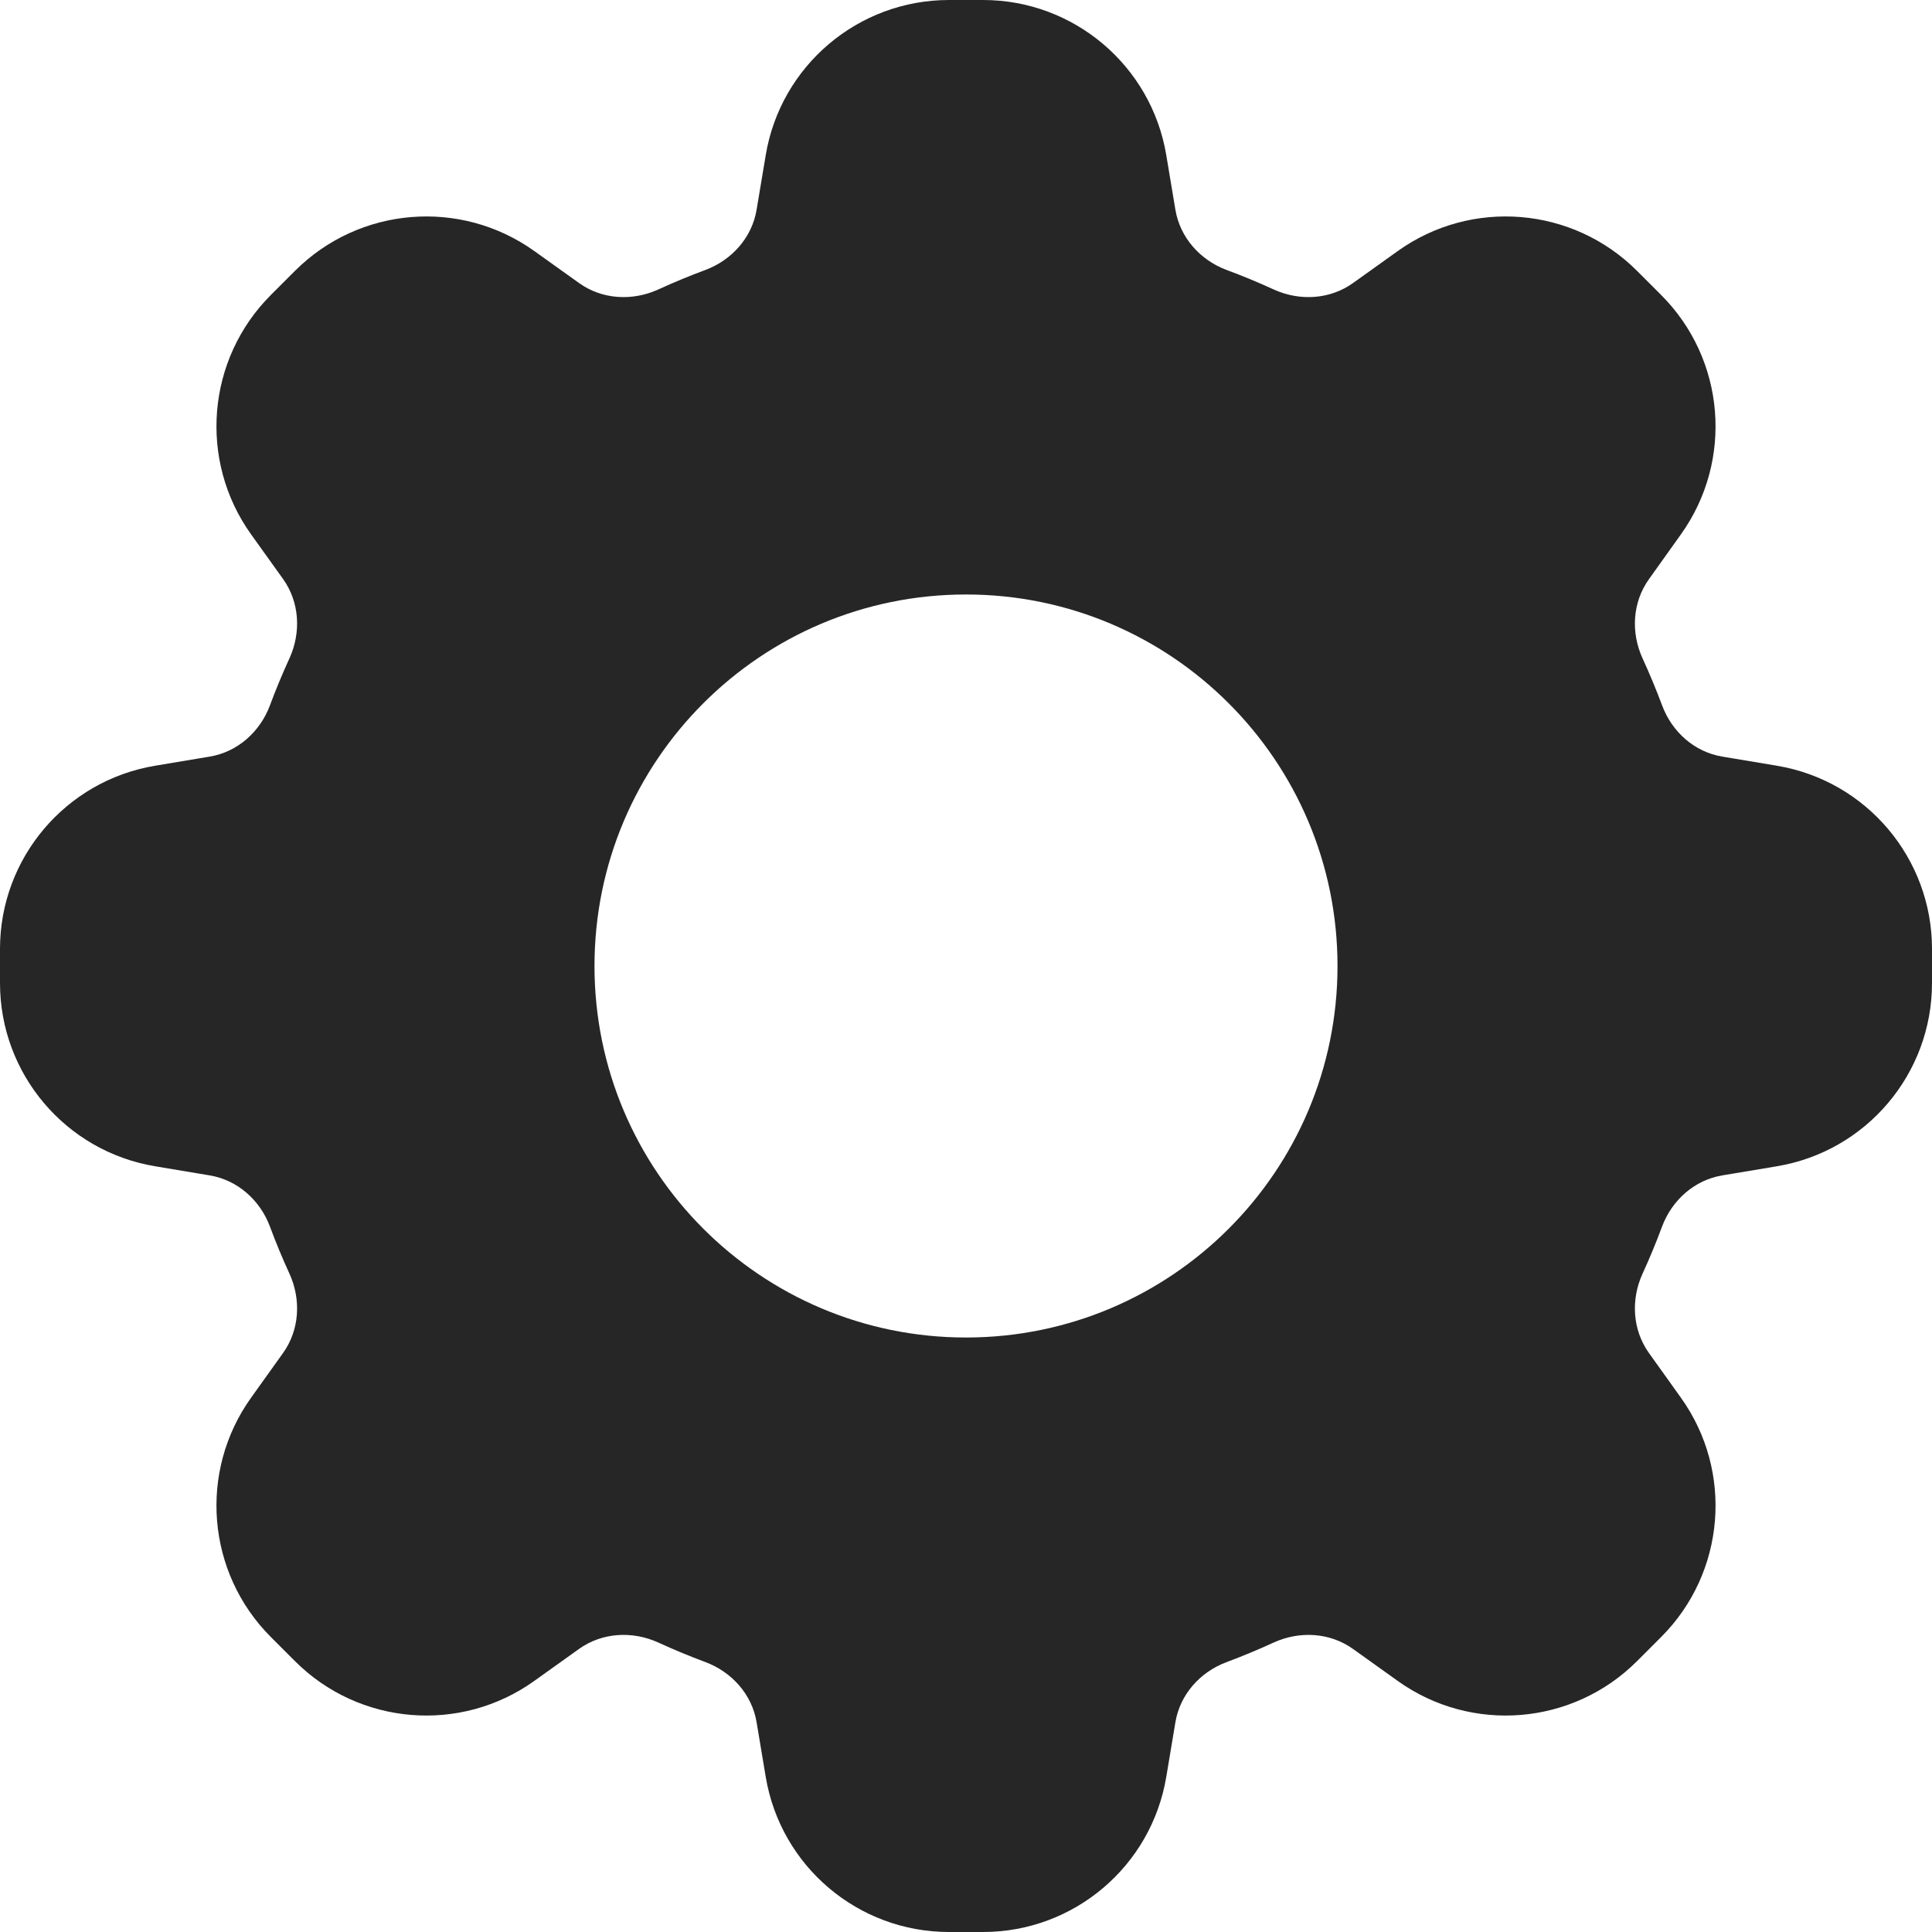
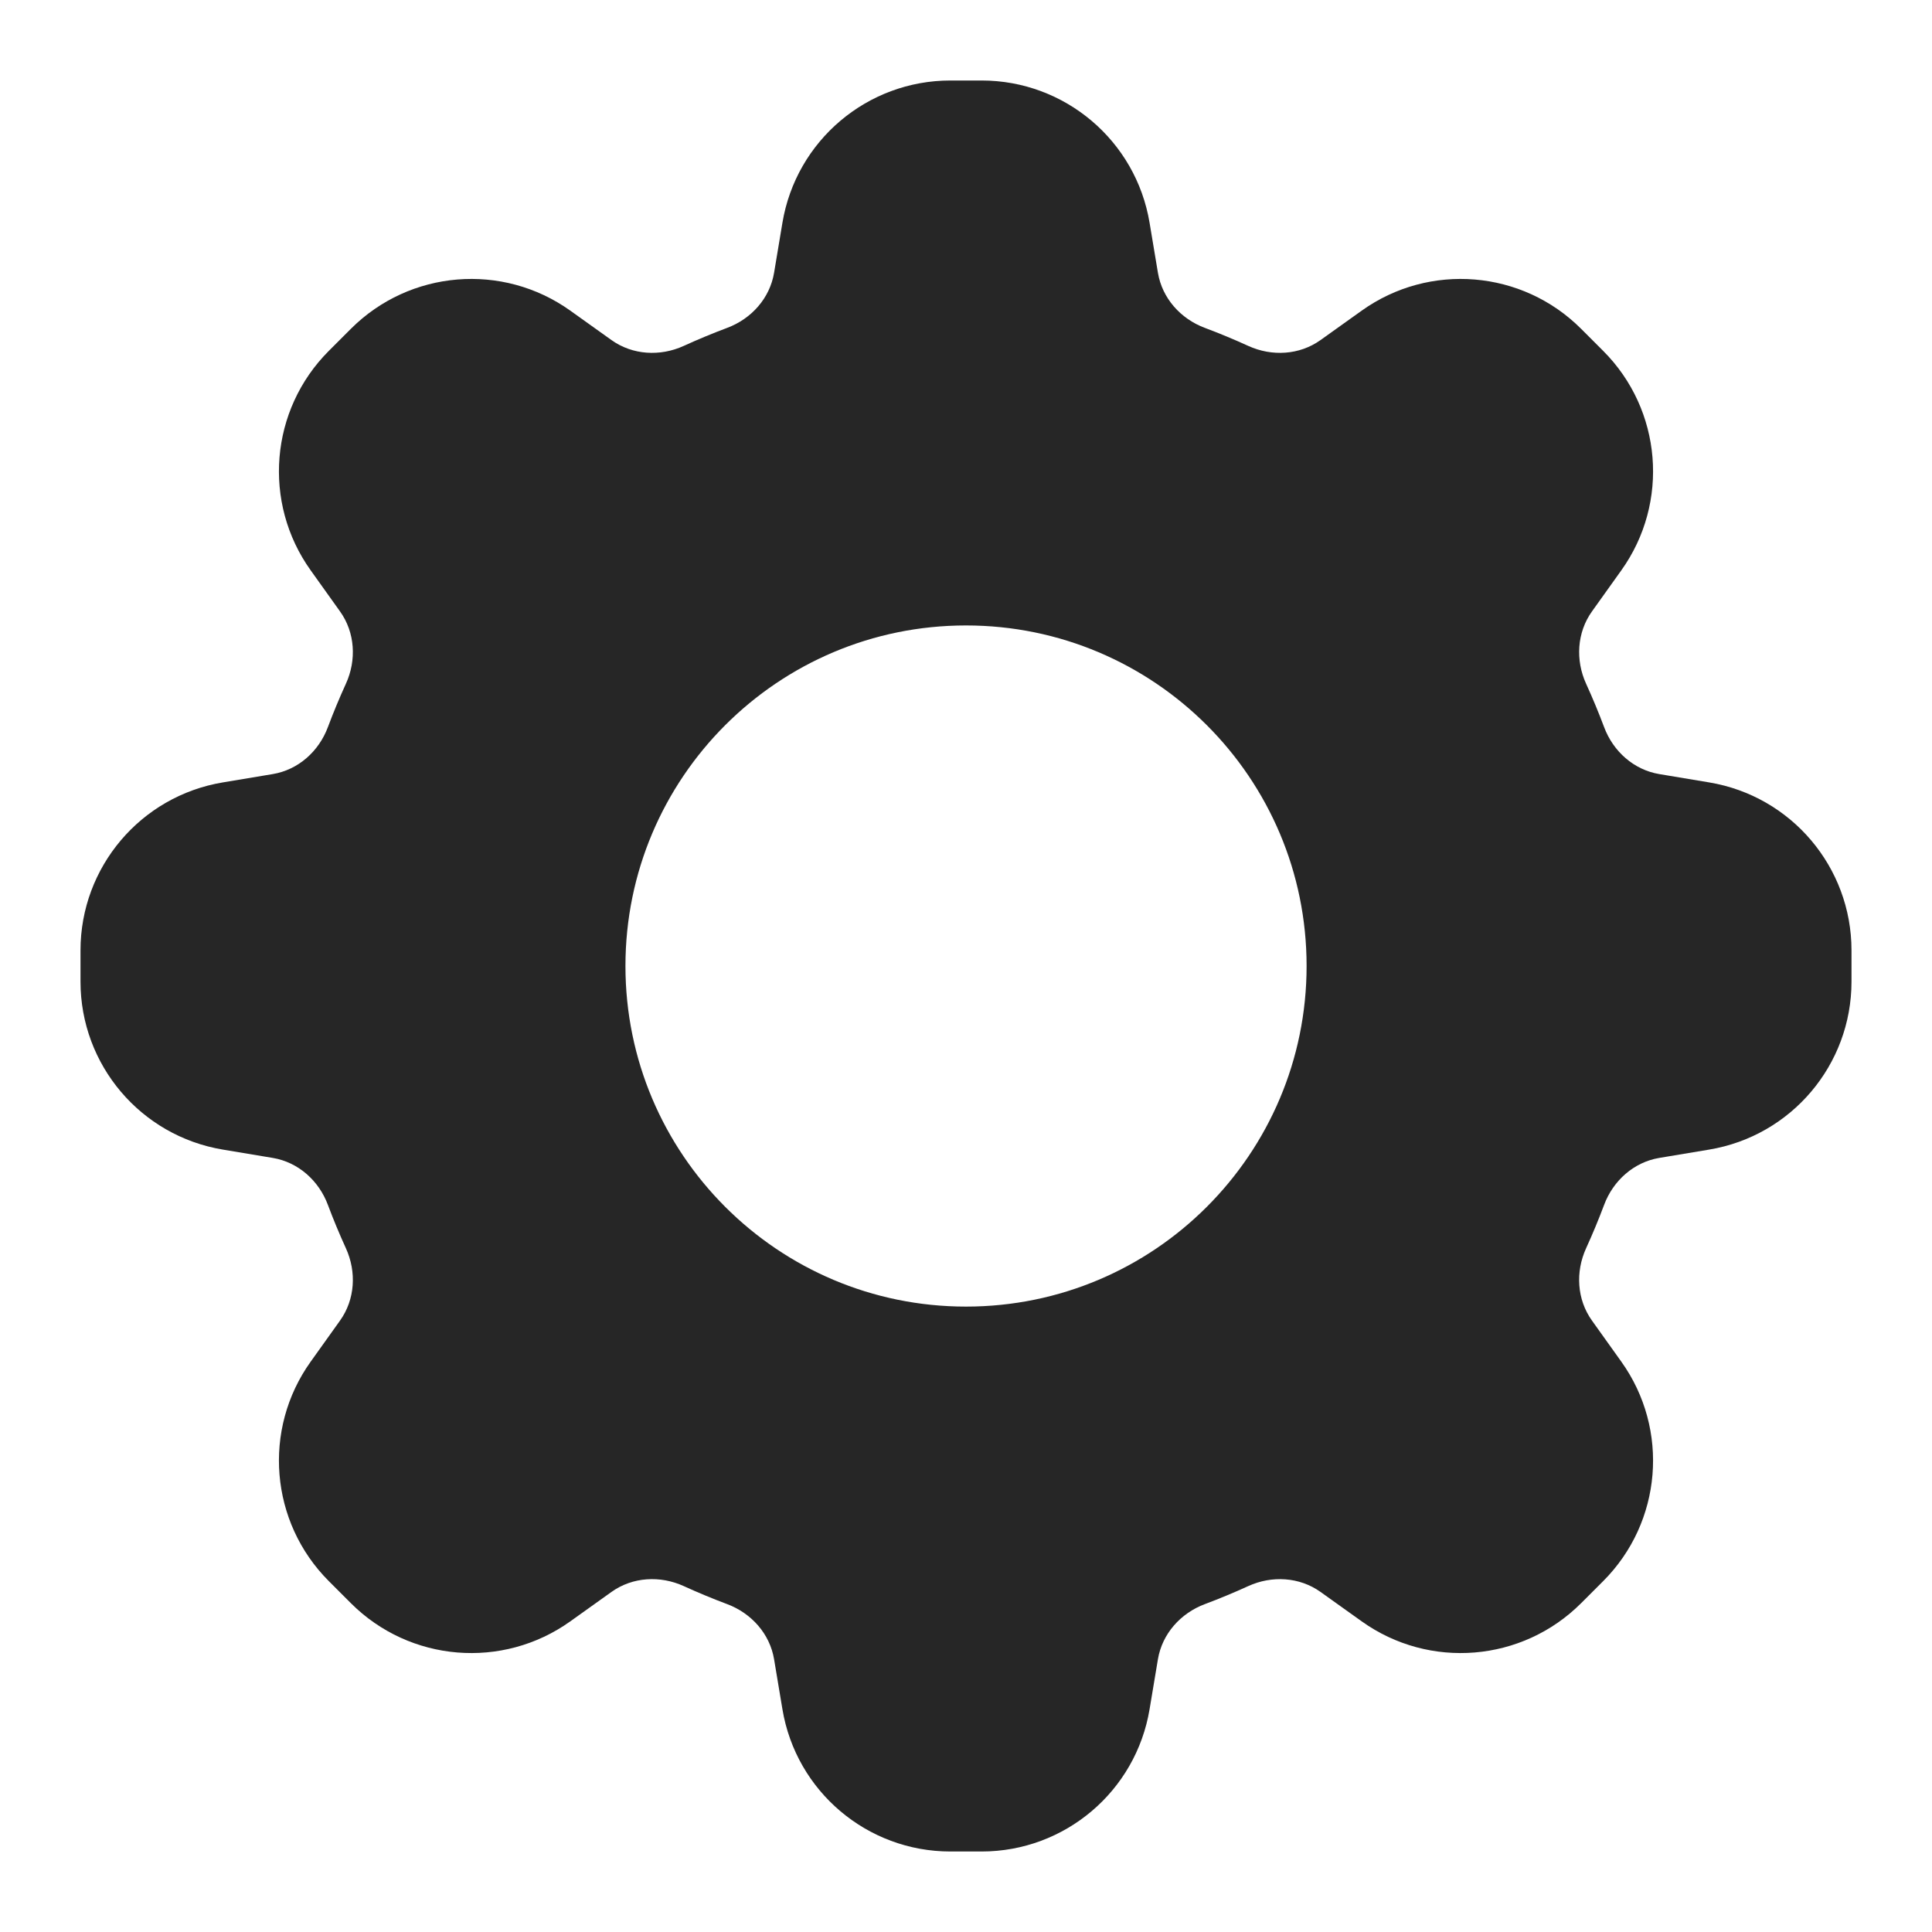
- <svg xmlns="http://www.w3.org/2000/svg" width="24" height="24" viewBox="0 0 24 24" fill="none">
-   <path fill-rule="evenodd" clip-rule="evenodd" d="M11.788 0C10.66 0 9.697 0.816 9.512 1.928L9.399 2.604C9.342 2.95 9.092 3.23 8.764 3.353C8.564 3.427 8.367 3.509 8.175 3.597C7.855 3.742 7.481 3.721 7.196 3.518L6.638 3.119C5.72 2.463 4.462 2.567 3.664 3.365L3.365 3.664C2.567 4.462 2.463 5.72 3.119 6.638L3.518 7.195C3.721 7.481 3.742 7.855 3.597 8.175C3.509 8.367 3.427 8.564 3.353 8.763C3.23 9.092 2.95 9.342 2.604 9.399L1.928 9.512C0.816 9.697 0 10.66 0 11.788V12.212C0 13.34 0.816 14.303 1.928 14.488L2.604 14.601C2.95 14.658 3.23 14.908 3.353 15.236C3.427 15.436 3.509 15.633 3.597 15.825C3.742 16.145 3.721 16.519 3.518 16.805L3.119 17.363C2.463 18.28 2.567 19.538 3.365 20.336L3.664 20.635C4.462 21.433 5.72 21.537 6.637 20.881L7.195 20.482C7.481 20.279 7.855 20.258 8.175 20.403C8.367 20.491 8.564 20.573 8.763 20.647C9.092 20.77 9.342 21.05 9.399 21.396L9.512 22.072C9.697 23.184 10.66 24 11.788 24H12.212C13.34 24 14.303 23.184 14.488 22.072L14.601 21.396C14.658 21.05 14.908 20.77 15.236 20.648C15.436 20.573 15.633 20.491 15.825 20.403C16.145 20.258 16.519 20.279 16.805 20.482L17.363 20.881C18.28 21.537 19.538 21.433 20.336 20.635L20.635 20.336C21.433 19.538 21.537 18.28 20.881 17.363L20.482 16.805C20.279 16.519 20.258 16.145 20.403 15.825C20.491 15.633 20.573 15.436 20.647 15.236C20.77 14.908 21.05 14.658 21.396 14.601L22.072 14.488C23.184 14.303 24 13.34 24 12.212V11.788C24 10.66 23.184 9.697 22.072 9.512L21.396 9.399C21.05 9.342 20.77 9.092 20.648 8.764C20.573 8.564 20.491 8.367 20.403 8.175C20.258 7.856 20.279 7.481 20.483 7.196L20.881 6.638C21.537 5.72 21.433 4.462 20.635 3.664L20.336 3.365C19.538 2.567 18.28 2.463 17.363 3.119L16.805 3.518C16.519 3.721 16.145 3.742 15.825 3.597C15.633 3.509 15.436 3.427 15.236 3.353C14.908 3.23 14.658 2.95 14.601 2.604L14.488 1.928C14.303 0.816 13.34 0 12.212 0H11.788ZM12 16.615C14.549 16.615 16.615 14.549 16.615 12C16.615 9.451 14.549 7.385 12 7.385C9.451 7.385 7.385 9.451 7.385 12C7.385 14.549 9.451 16.615 12 16.615Z" fill="#262626" />
+ <svg xmlns="http://www.w3.org/2000/svg" width="48" height="48" viewBox="0 0 48 48" fill="none">
+   <path fill-rule="evenodd" clip-rule="evenodd" d="M23.612 2C21.544 2 19.779 3.495 19.439 5.535L19.232 6.775C19.127 7.409 18.668 7.921 18.066 8.146C17.7 8.283 17.34 8.433 16.987 8.594C16.402 8.861 15.715 8.823 15.192 8.449L14.169 7.718C12.486 6.516 10.181 6.707 8.718 8.169L8.169 8.718C6.707 10.181 6.516 12.486 7.718 14.169L8.449 15.192C8.823 15.715 8.861 16.402 8.594 16.987C8.433 17.34 8.283 17.7 8.146 18.066C7.921 18.668 7.409 19.127 6.775 19.232L5.535 19.439C3.495 19.779 2 21.544 2 23.612V24.388C2 26.456 3.495 28.221 5.535 28.561L6.775 28.768C7.409 28.873 7.921 29.332 8.146 29.934C8.283 30.3 8.433 30.66 8.594 31.013C8.861 31.598 8.823 32.285 8.449 32.808L7.718 33.831C6.516 35.514 6.707 37.819 8.169 39.282L8.718 39.831C10.18 41.293 12.486 41.484 14.169 40.282L15.192 39.551C15.715 39.177 16.402 39.139 16.987 39.406C17.34 39.567 17.7 39.717 18.066 39.854C18.668 40.079 19.127 40.592 19.232 41.225L19.439 42.465C19.779 44.505 21.544 46 23.612 46H24.388C26.456 46 28.221 44.505 28.561 42.465L28.768 41.225C28.873 40.592 29.332 40.079 29.934 39.854C30.3 39.717 30.66 39.567 31.013 39.406C31.598 39.139 32.285 39.178 32.808 39.551L33.831 40.282C35.514 41.484 37.819 41.293 39.282 39.831L39.831 39.282C41.293 37.819 41.484 35.514 40.282 33.831L39.551 32.808C39.177 32.285 39.139 31.598 39.406 31.013C39.567 30.66 39.717 30.3 39.854 29.934C40.079 29.332 40.592 28.873 41.225 28.768L42.465 28.561C44.505 28.221 46 26.456 46 24.388V23.612C46 21.544 44.505 19.779 42.465 19.439L41.225 19.232C40.592 19.127 40.079 18.668 39.854 18.066C39.717 17.7 39.567 17.34 39.406 16.987C39.139 16.402 39.178 15.715 39.551 15.192L40.282 14.169C41.484 12.486 41.293 10.181 39.831 8.718L39.282 8.169C37.82 6.707 35.514 6.516 33.831 7.718L32.808 8.449C32.285 8.823 31.598 8.861 31.013 8.594C30.66 8.433 30.3 8.283 29.934 8.146C29.332 7.921 28.873 7.409 28.768 6.775L28.561 5.535C28.221 3.495 26.456 2 24.388 2H23.612ZM24 32.462C28.673 32.462 32.462 28.673 32.462 24C32.462 19.327 28.673 15.539 24 15.539C19.327 15.539 15.539 19.327 15.539 24C15.539 28.673 19.327 32.462 24 32.462Z" fill="#262626" />
</svg>
